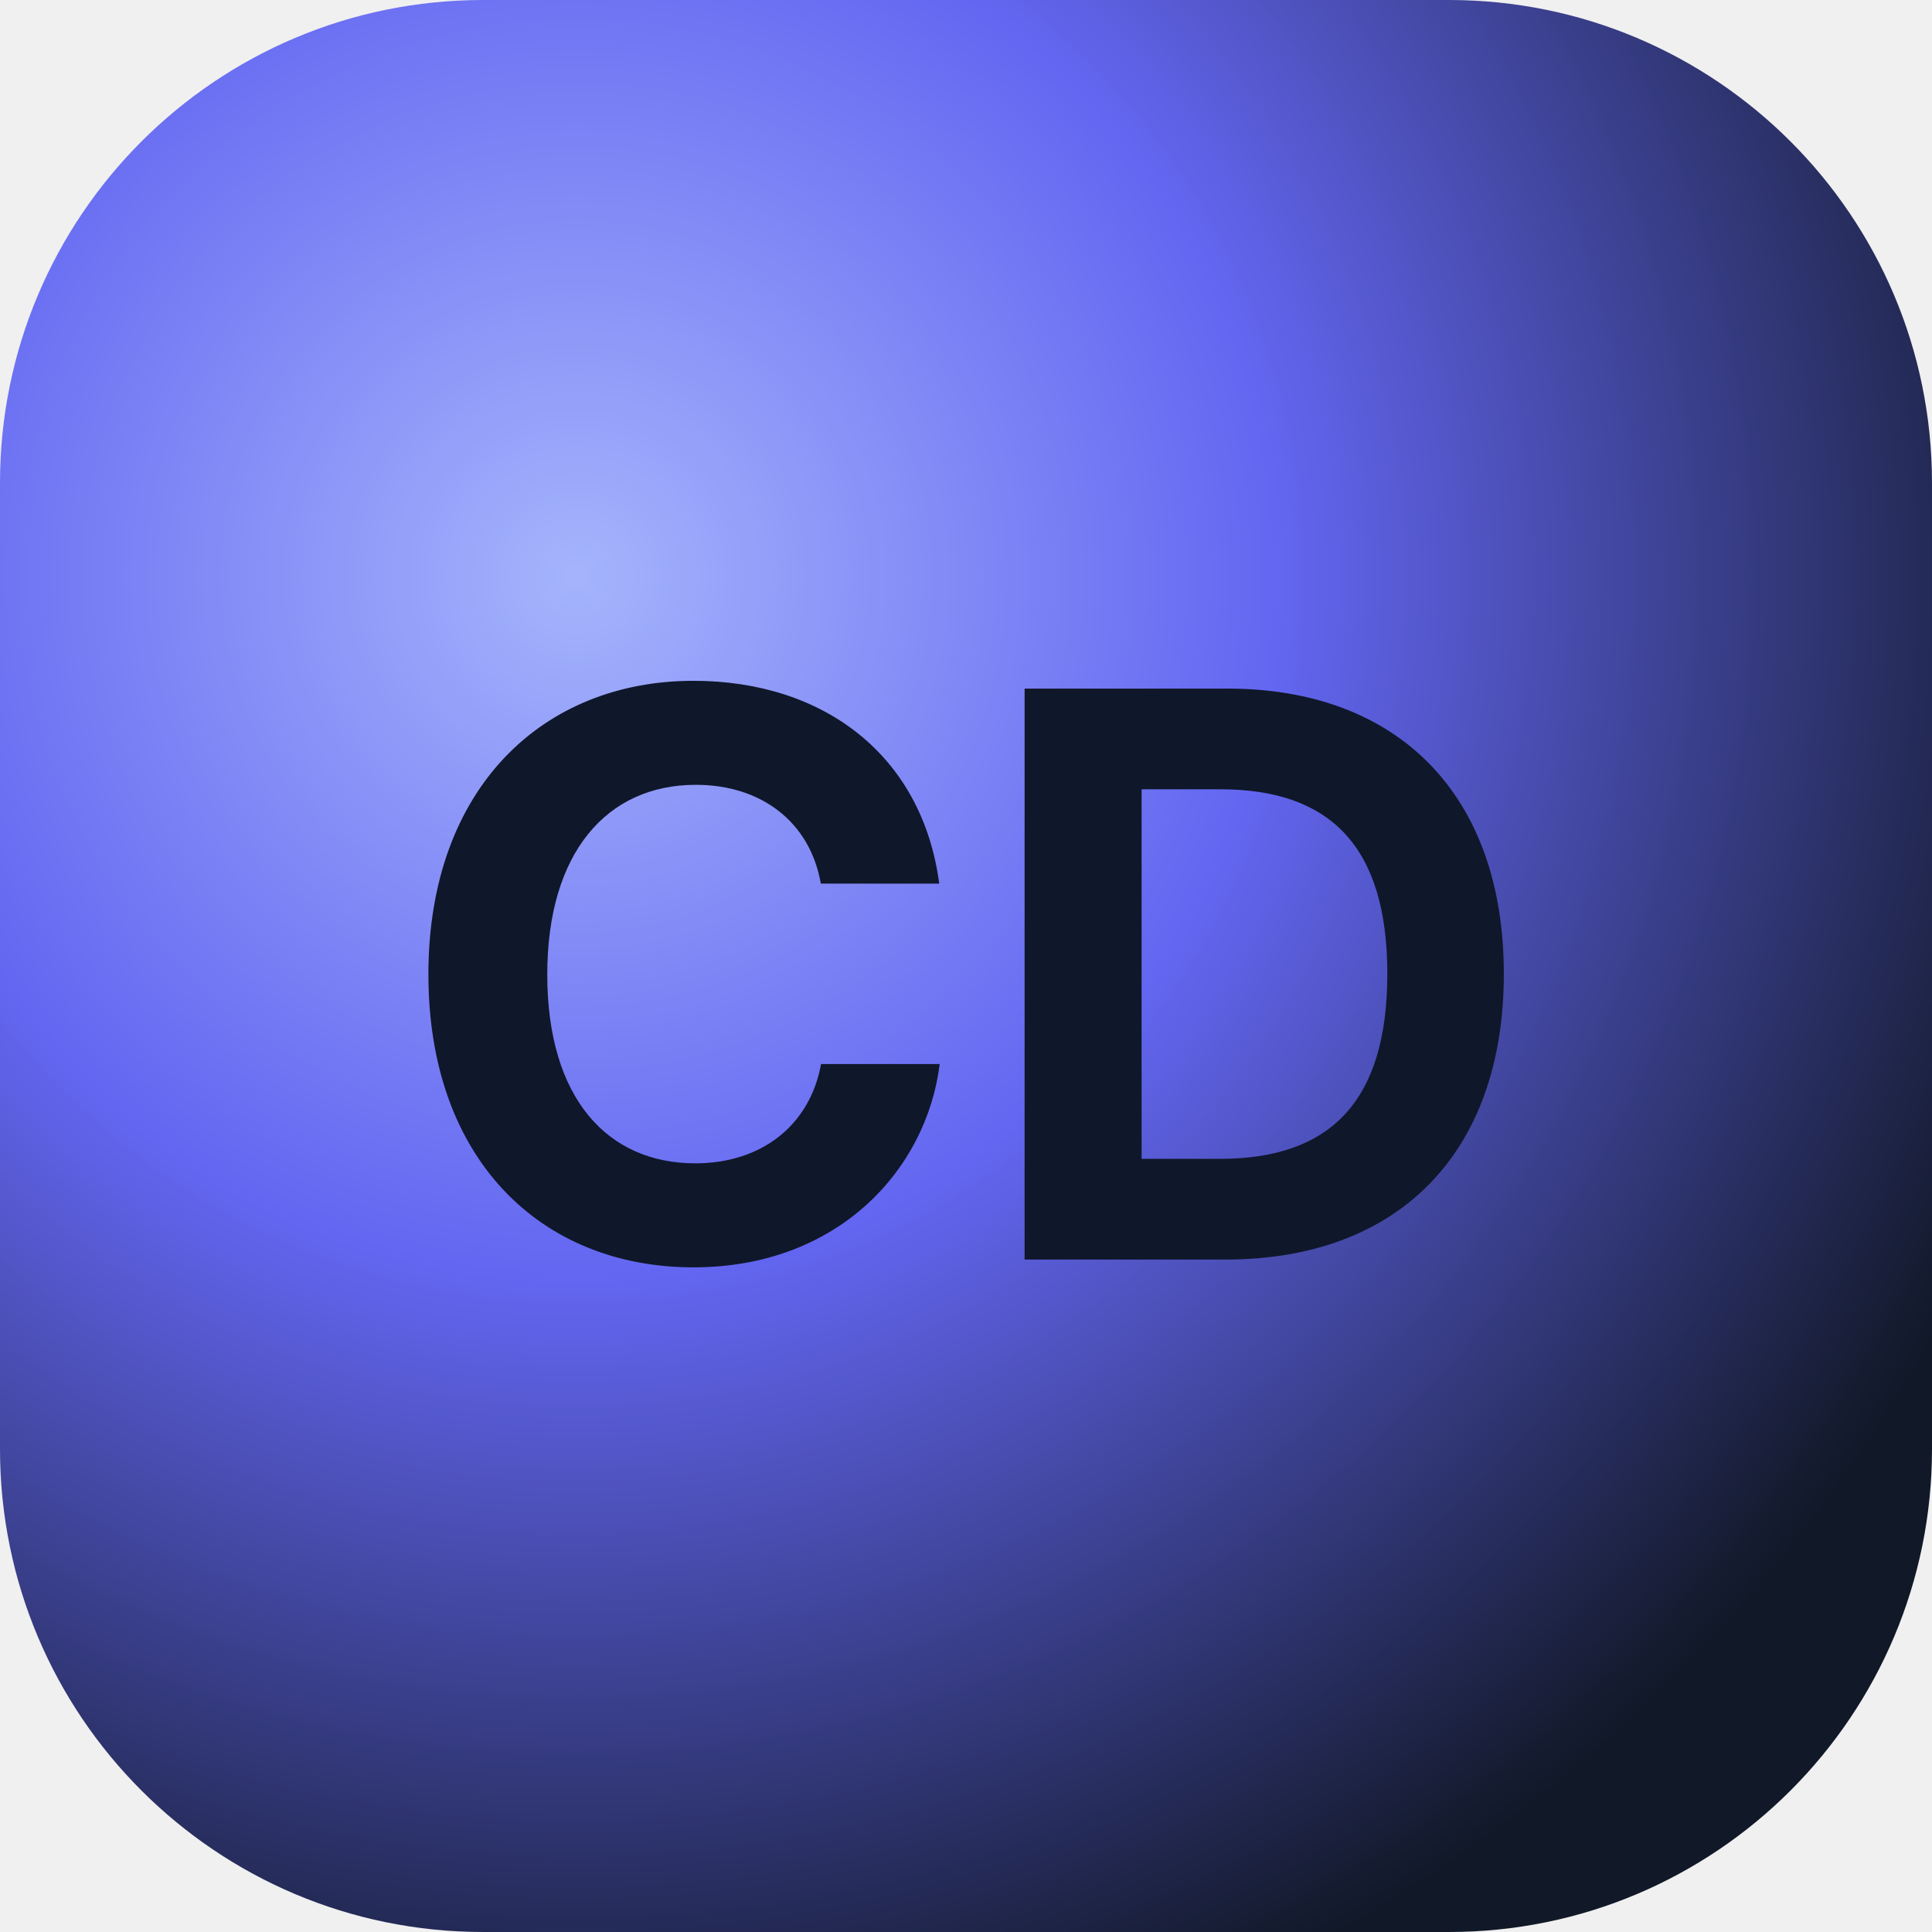
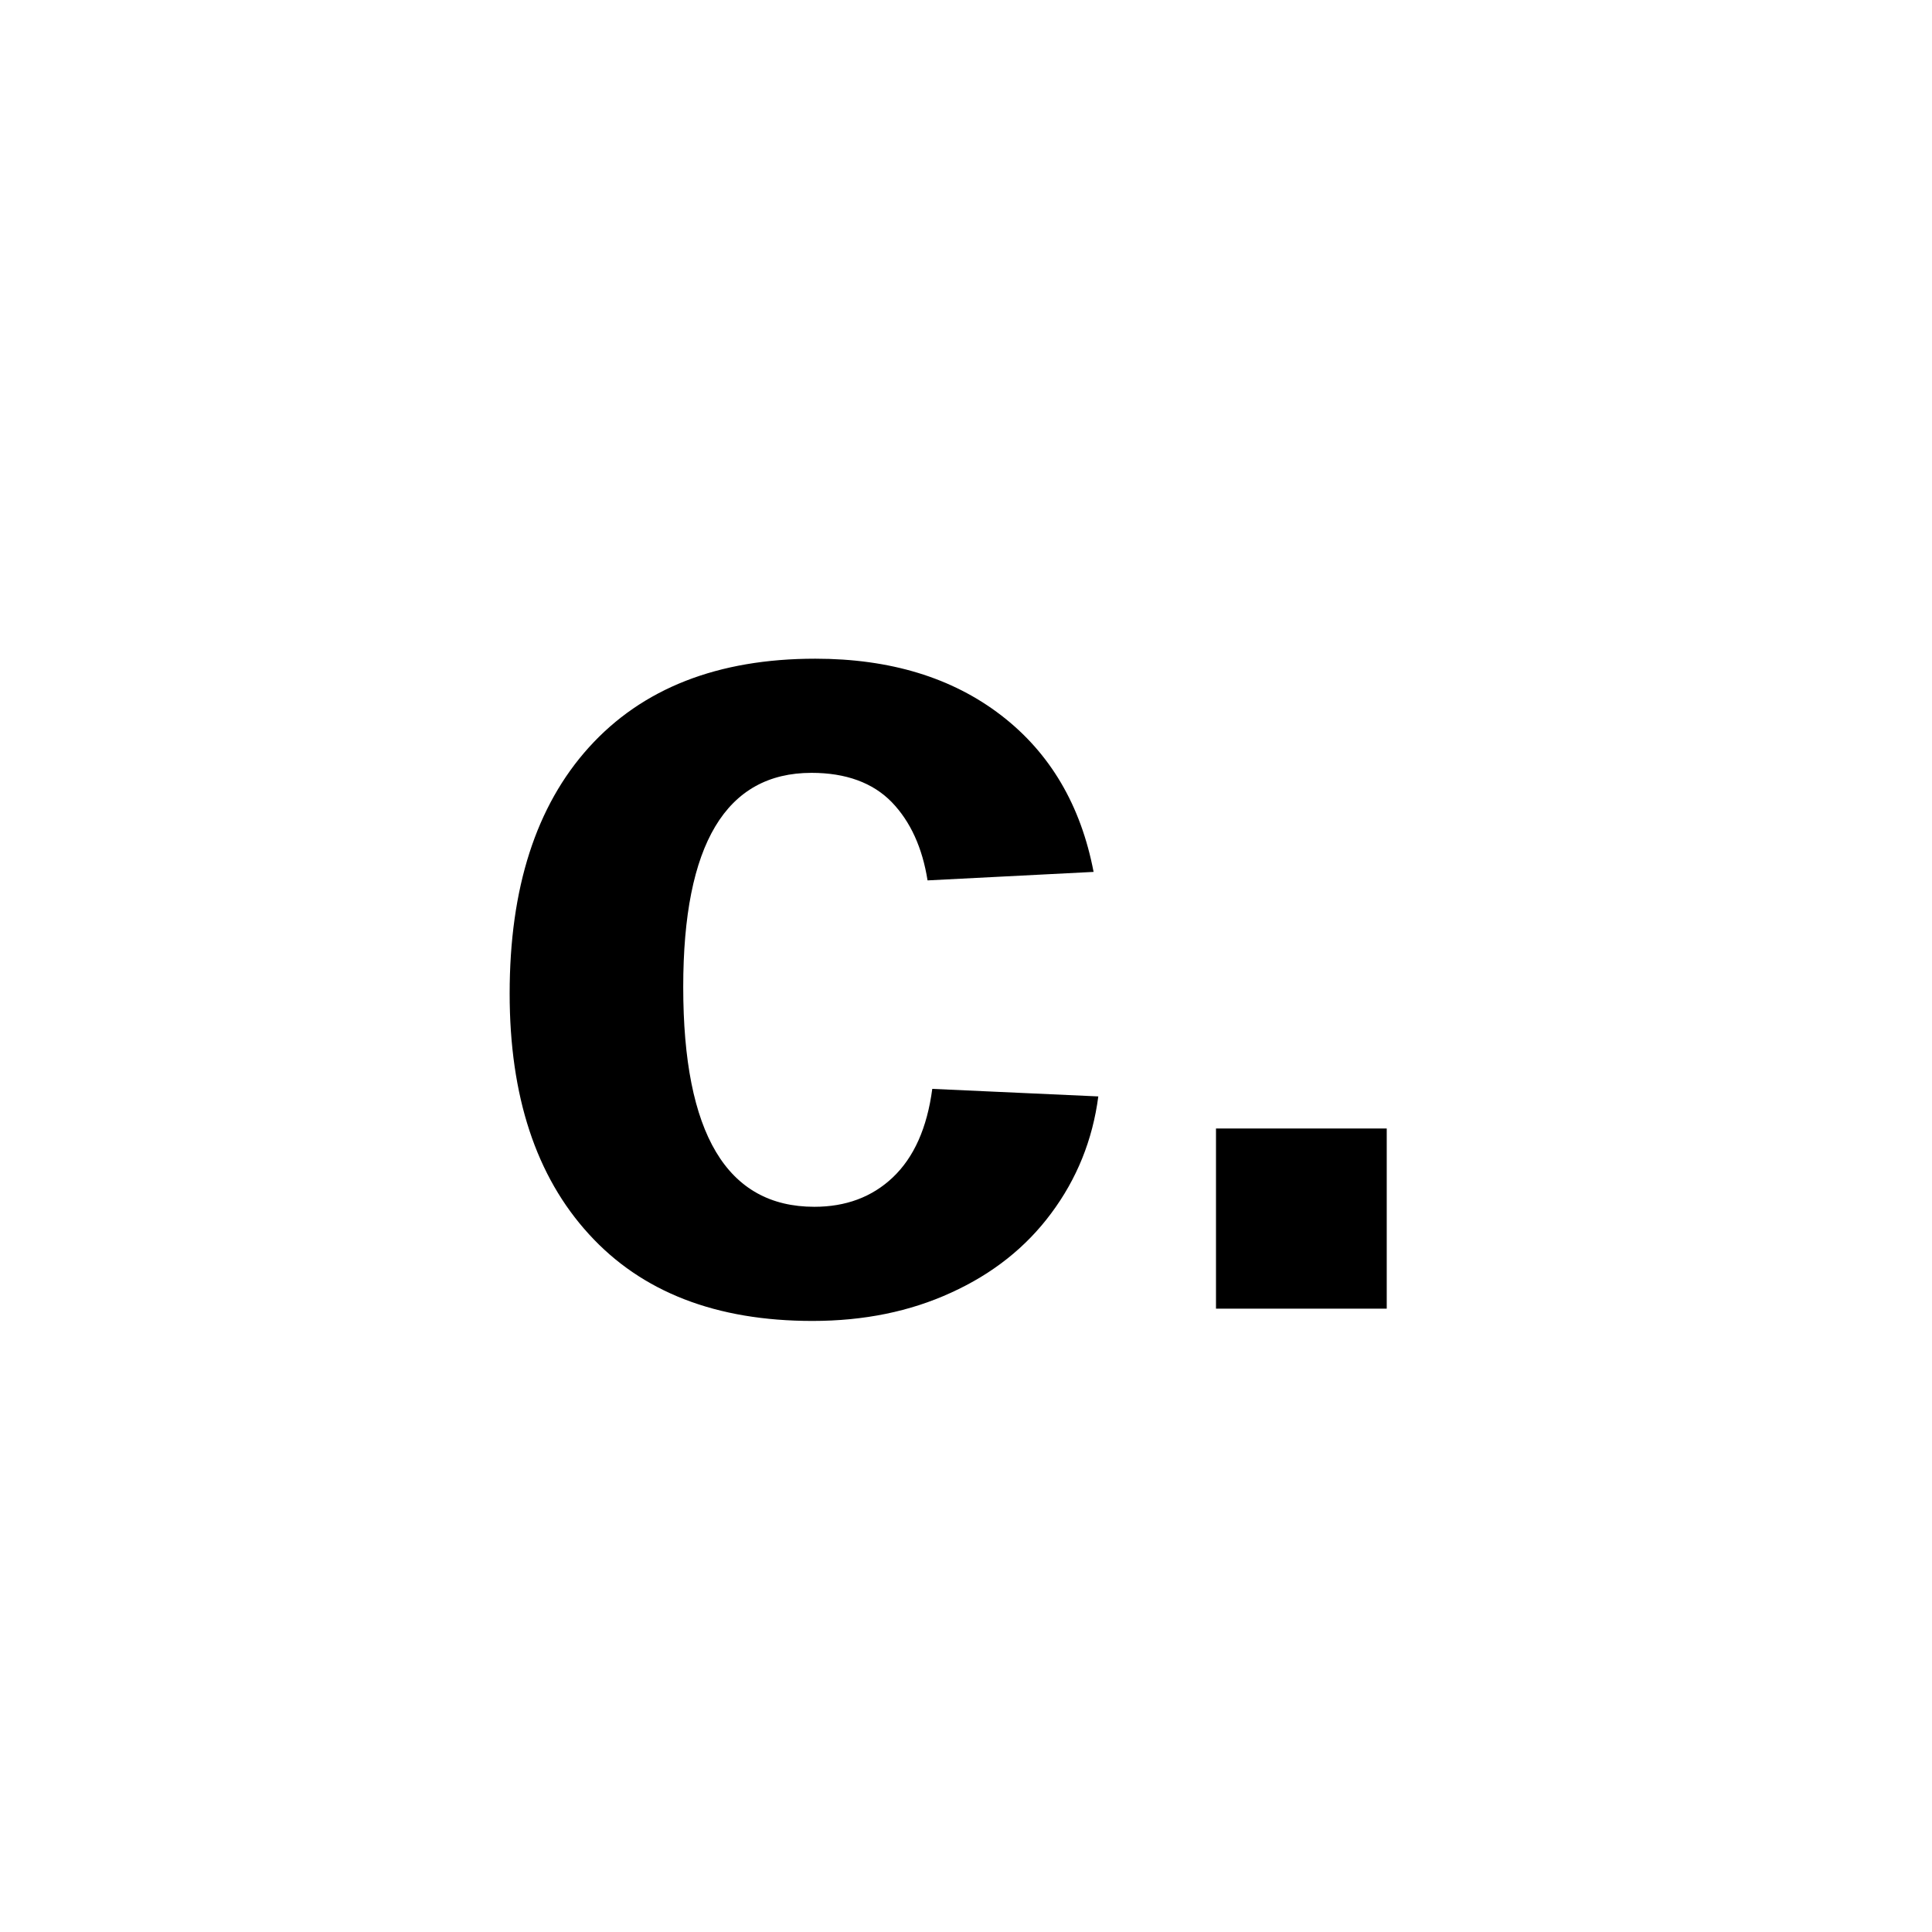
- <svg xmlns="http://www.w3.org/2000/svg" viewBox="0 0 128 128" role="img" aria-label="Consmatt Digital Studio">
-   <defs>
-     <radialGradient id="glow" cx="30%" cy="30%" r="80%">
-       <stop offset="0%" stop-color="#a5b4fc" />
-       <stop offset="45%" stop-color="#6366f1" />
-       <stop offset="100%" stop-color="#111827" />
-     </radialGradient>
-   </defs>
-   <rect width="128" height="128" rx="32" fill="url(#glow)" />
-   <text x="50%" y="50%" dominant-baseline="middle" text-anchor="middle" font-family="'Inter', 'Segoe UI', sans-serif" font-size="52" font-weight="700" fill="#0f172a">
-         CD
-     </text>
+ <svg xmlns="http://www.w3.org/2000/svg" width="32" height="32" viewBox="0 0 32 32">
+   <rect width="32" height="32" fill="white" />
+   <text x="50%" y="50%" dominant-baseline="middle" text-anchor="middle" font-family="Arial, sans-serif" font-size="20" font-weight="bold" fill="black">c.</text>
</svg>
